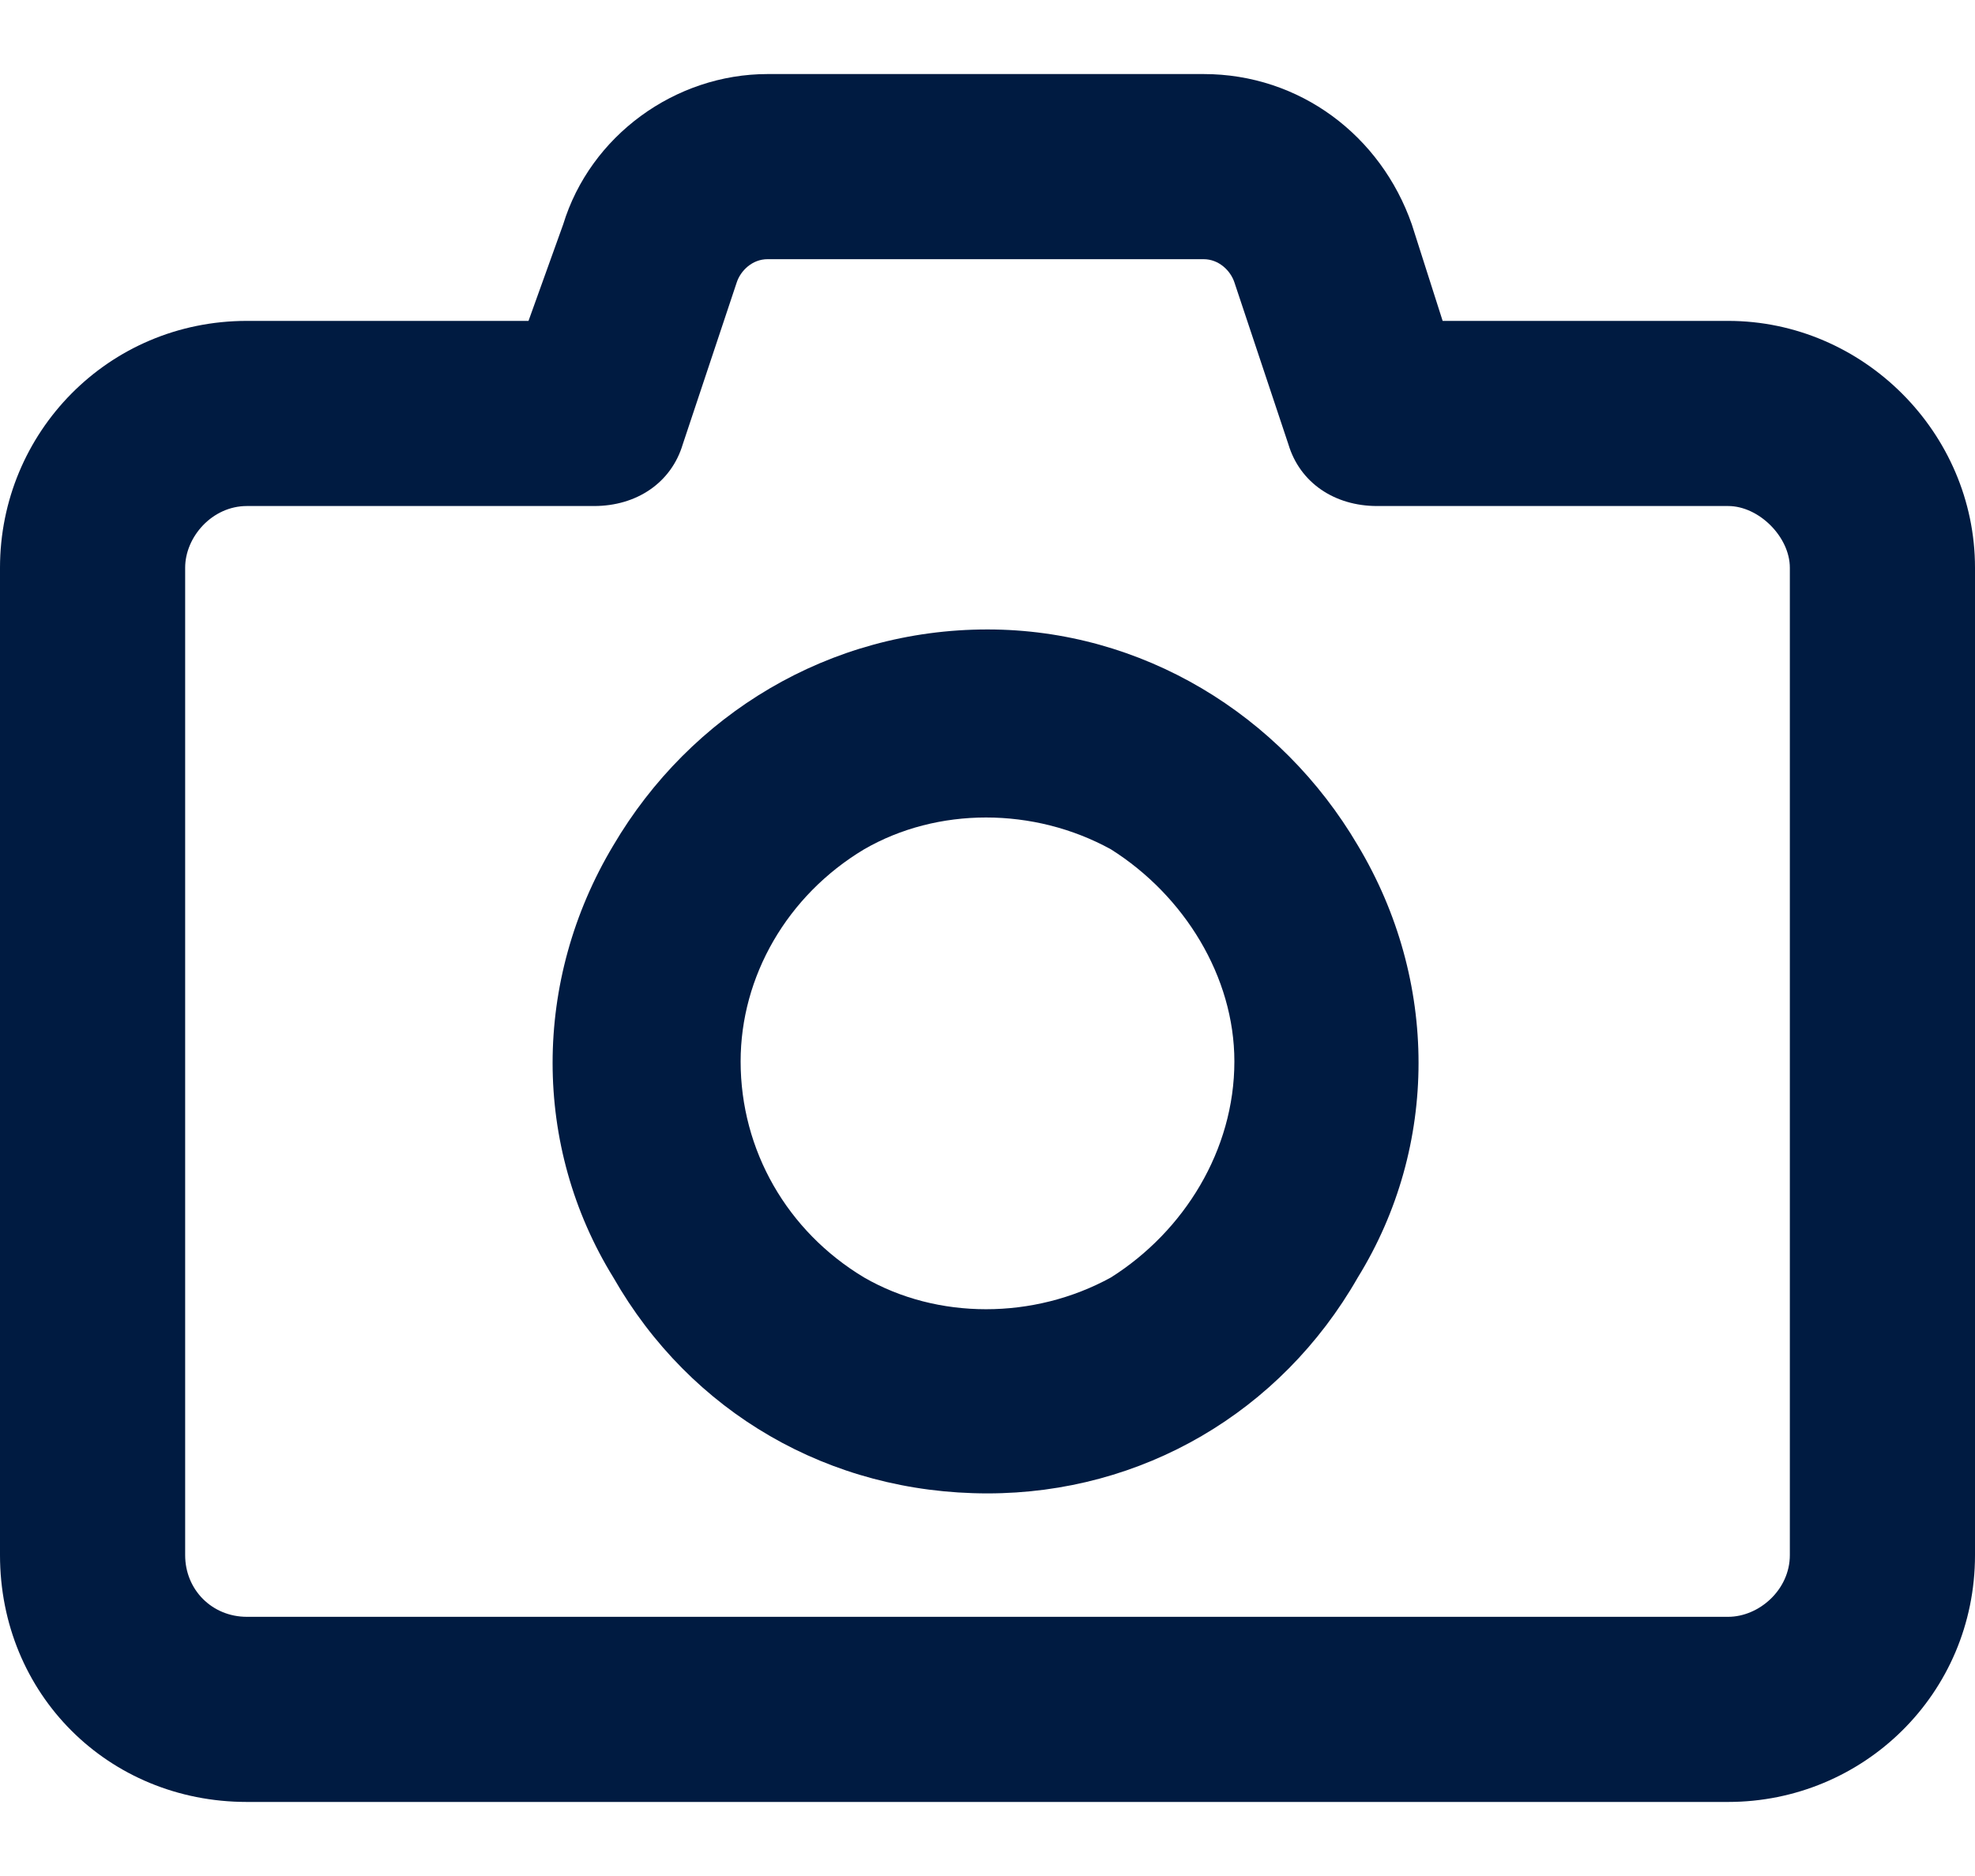
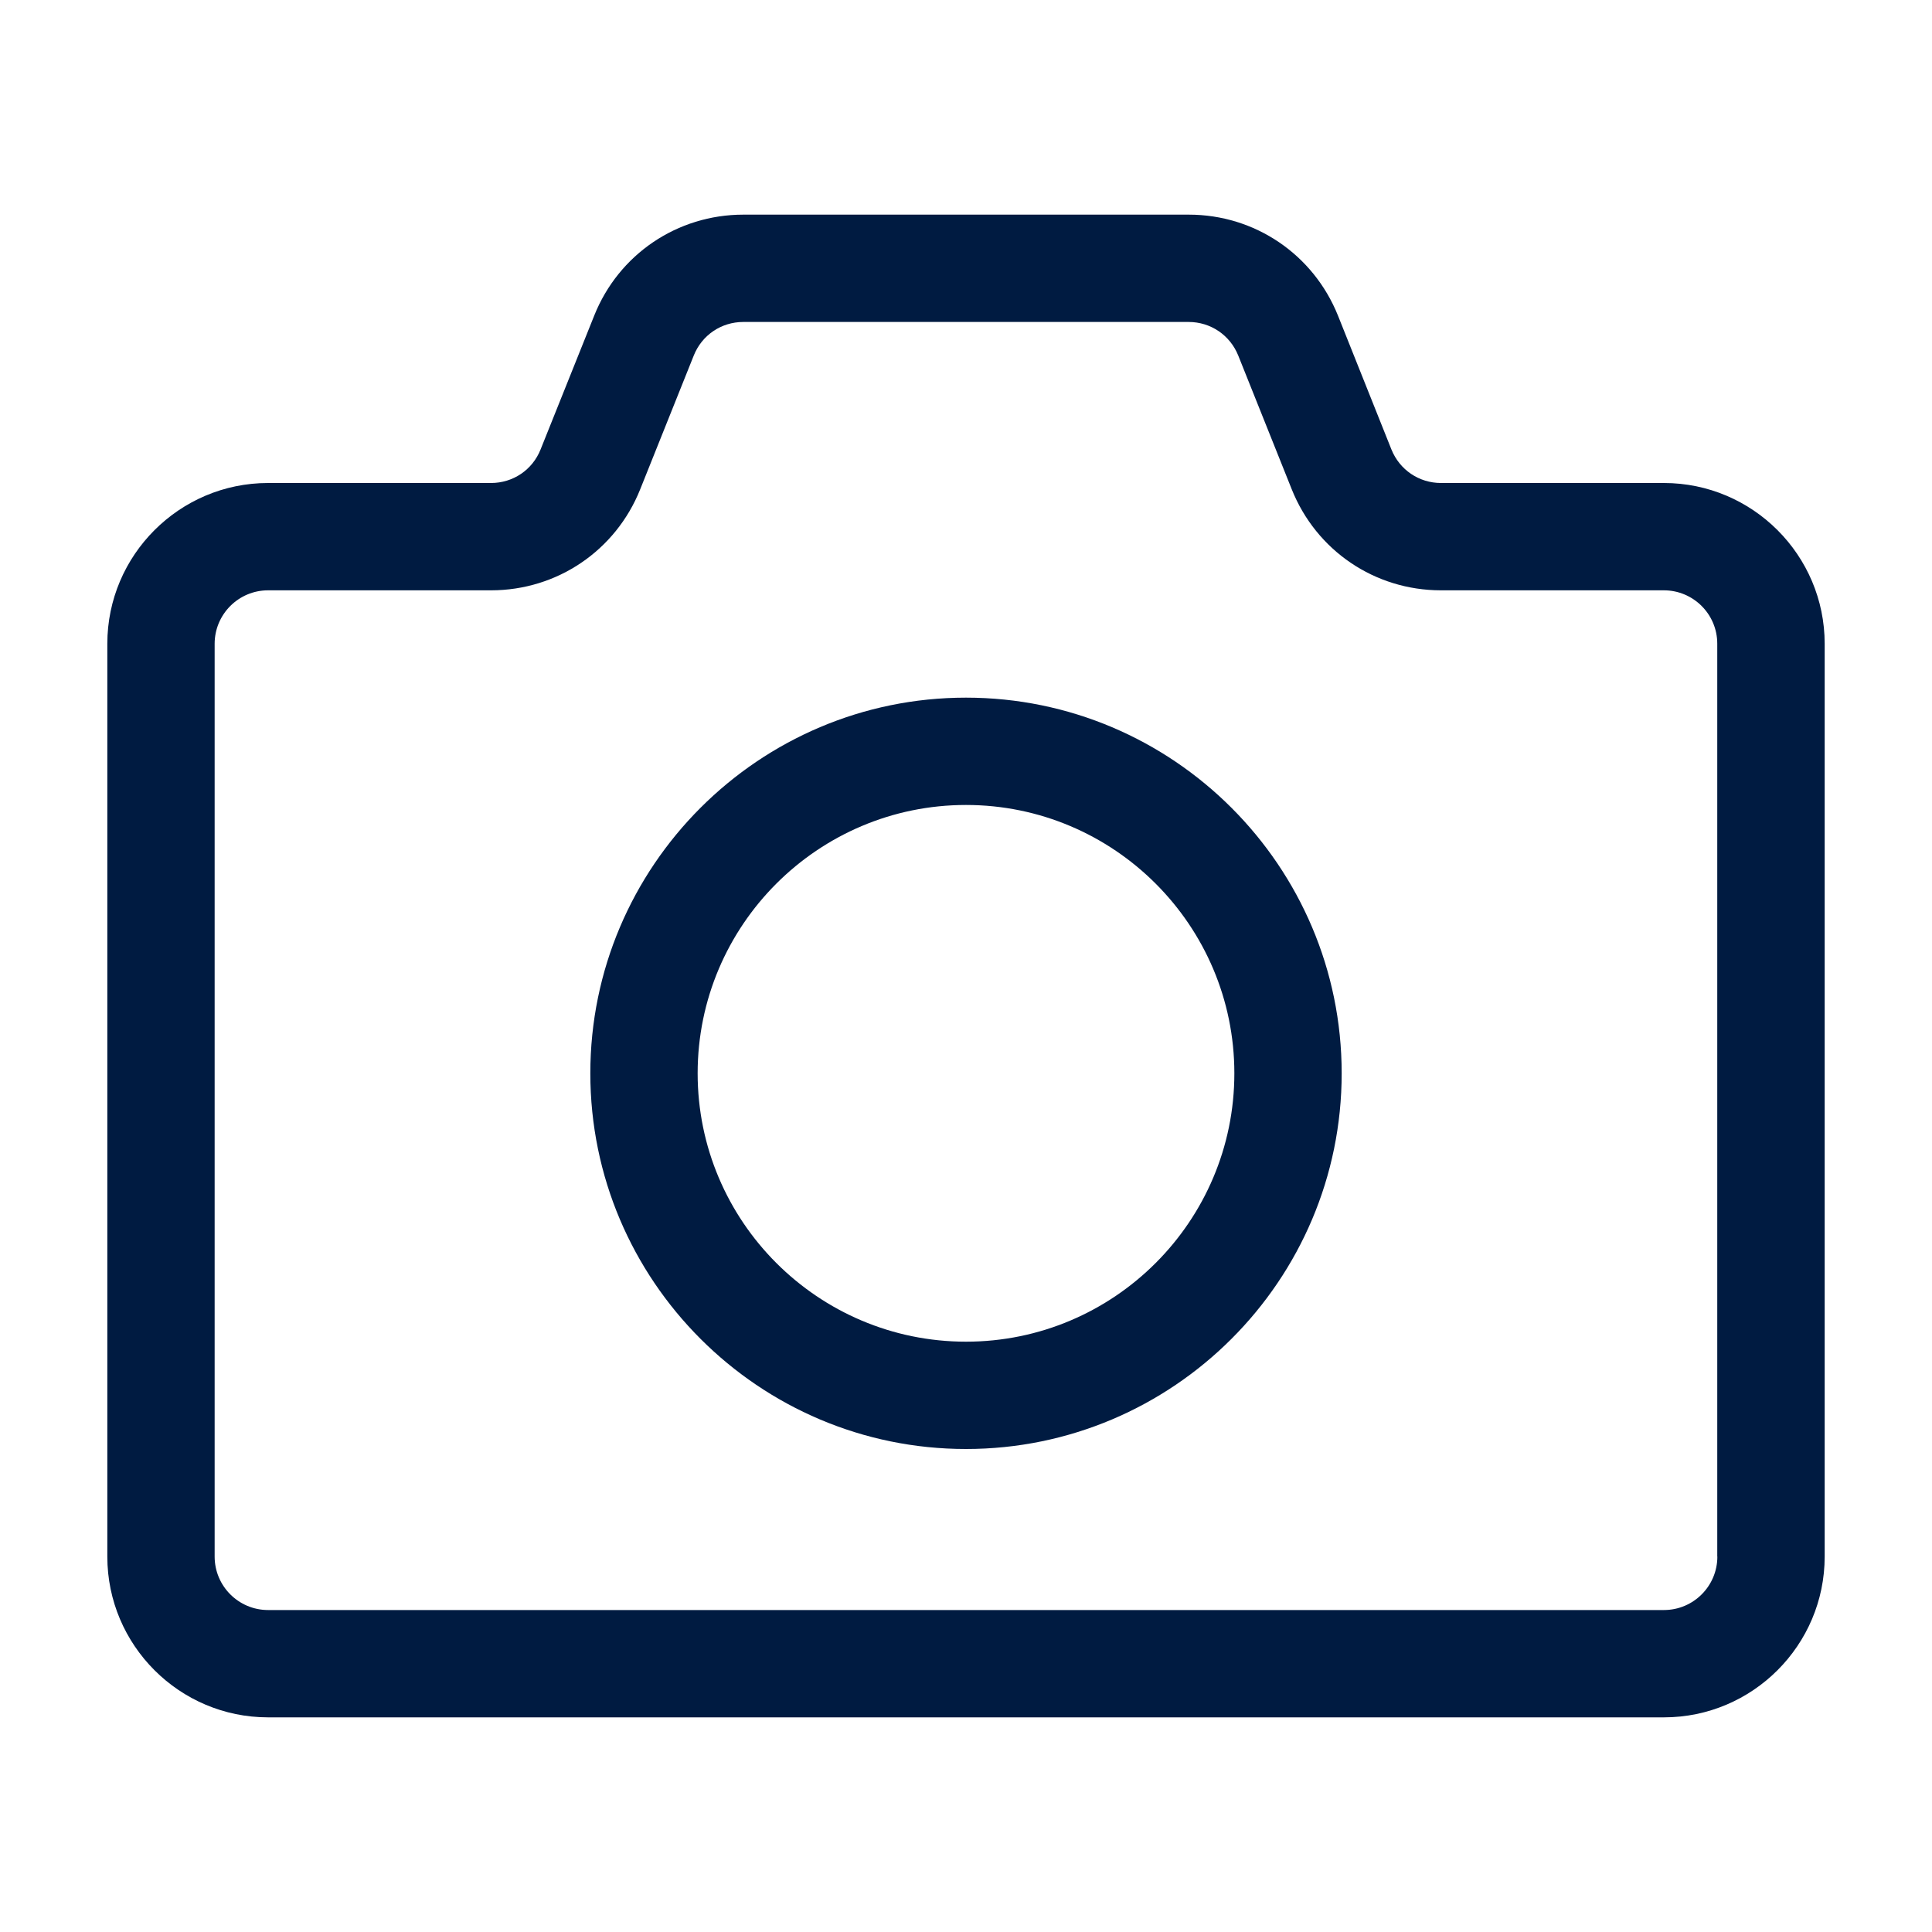
- <svg xmlns="http://www.w3.org/2000/svg" width="20" height="19" viewBox="0 0 20 19" fill="none">
-   <path d="M7.773 0.75H12.188C13.164 0.75 13.984 1.375 14.297 2.273L14.609 3.25H17.5C18.867 3.25 20 4.383 20 5.75V15.75C20 17.156 18.867 18.25 17.5 18.25H2.5C1.094 18.25 0 17.156 0 15.75V5.75C0 4.383 1.094 3.25 2.5 3.25H5.352L5.703 2.273L6.562 2.547L5.703 2.273C5.977 1.375 6.836 0.75 7.773 0.75ZM7.461 2.859L6.914 4.5C6.797 4.891 6.445 5.125 6.016 5.125H2.5C2.148 5.125 1.875 5.438 1.875 5.75V15.75C1.875 16.102 2.148 16.375 2.5 16.375H17.5C17.812 16.375 18.125 16.102 18.125 15.75V5.75C18.125 5.438 17.812 5.125 17.5 5.125H13.945C13.516 5.125 13.164 4.891 13.047 4.5L12.5 2.859C12.461 2.742 12.344 2.625 12.188 2.625H7.773C7.617 2.625 7.5 2.742 7.461 2.859ZM10 15.125C8.398 15.125 6.992 14.305 6.211 12.938C5.391 11.609 5.391 9.93 6.211 8.562C6.992 7.234 8.398 6.375 10 6.375C11.562 6.375 12.969 7.234 13.75 8.562C14.57 9.93 14.57 11.609 13.75 12.938C12.969 14.305 11.562 15.125 10 15.125ZM7.5 10.75C7.5 11.648 7.969 12.469 8.75 12.938C9.492 13.367 10.469 13.367 11.25 12.938C11.992 12.469 12.5 11.648 12.5 10.75C12.5 9.891 11.992 9.07 11.25 8.602C10.469 8.172 9.492 8.172 8.75 8.602C7.969 9.07 7.5 9.891 7.5 10.75Z" fill="#001B41" />
+ <svg xmlns="http://www.w3.org/2000/svg" width="20" height="20" viewBox="0 0 20 20" fill="none">
+   <path d="M17.225 5H14.917C14.69 5 14.489 4.864 14.404 4.653L13.851 3.268C13.596 2.633 12.99 2.222 12.306 2.222H7.695C7.011 2.222 6.404 2.633 6.151 3.268L5.596 4.653C5.512 4.864 5.311 5 5.083 5H2.775C1.858 5 1.111 5.747 1.111 6.664V16.114C1.111 17.031 1.858 17.778 2.775 17.778H17.225C18.142 17.778 18.889 17.031 18.889 16.114V6.664C18.889 5.747 18.142 5 17.225 5ZM17.778 16.114C17.778 16.419 17.53 16.667 17.225 16.667H2.775C2.47 16.667 2.222 16.419 2.222 16.114V6.664C2.222 6.359 2.47 6.111 2.775 6.111H5.083C5.767 6.111 6.373 5.7 6.627 5.066L7.182 3.68C7.266 3.469 7.467 3.333 7.694 3.333H12.305C12.532 3.333 12.733 3.469 12.818 3.68L13.372 5.065C13.626 5.7 14.232 6.111 14.917 6.111H17.224C17.529 6.111 17.777 6.358 17.777 6.663V16.113L17.778 16.114ZM10 7.222C7.856 7.222 6.111 8.967 6.111 11.111C6.111 13.255 7.856 15 10 15C12.144 15 13.889 13.255 13.889 11.111C13.889 8.967 12.144 7.222 10 7.222ZM10 13.889C8.468 13.889 7.222 12.643 7.222 11.111C7.222 9.579 8.468 8.333 10 8.333C11.532 8.333 12.778 9.579 12.778 11.111C12.778 12.643 11.532 13.889 10 13.889Z" fill="#001B41" />
</svg>
